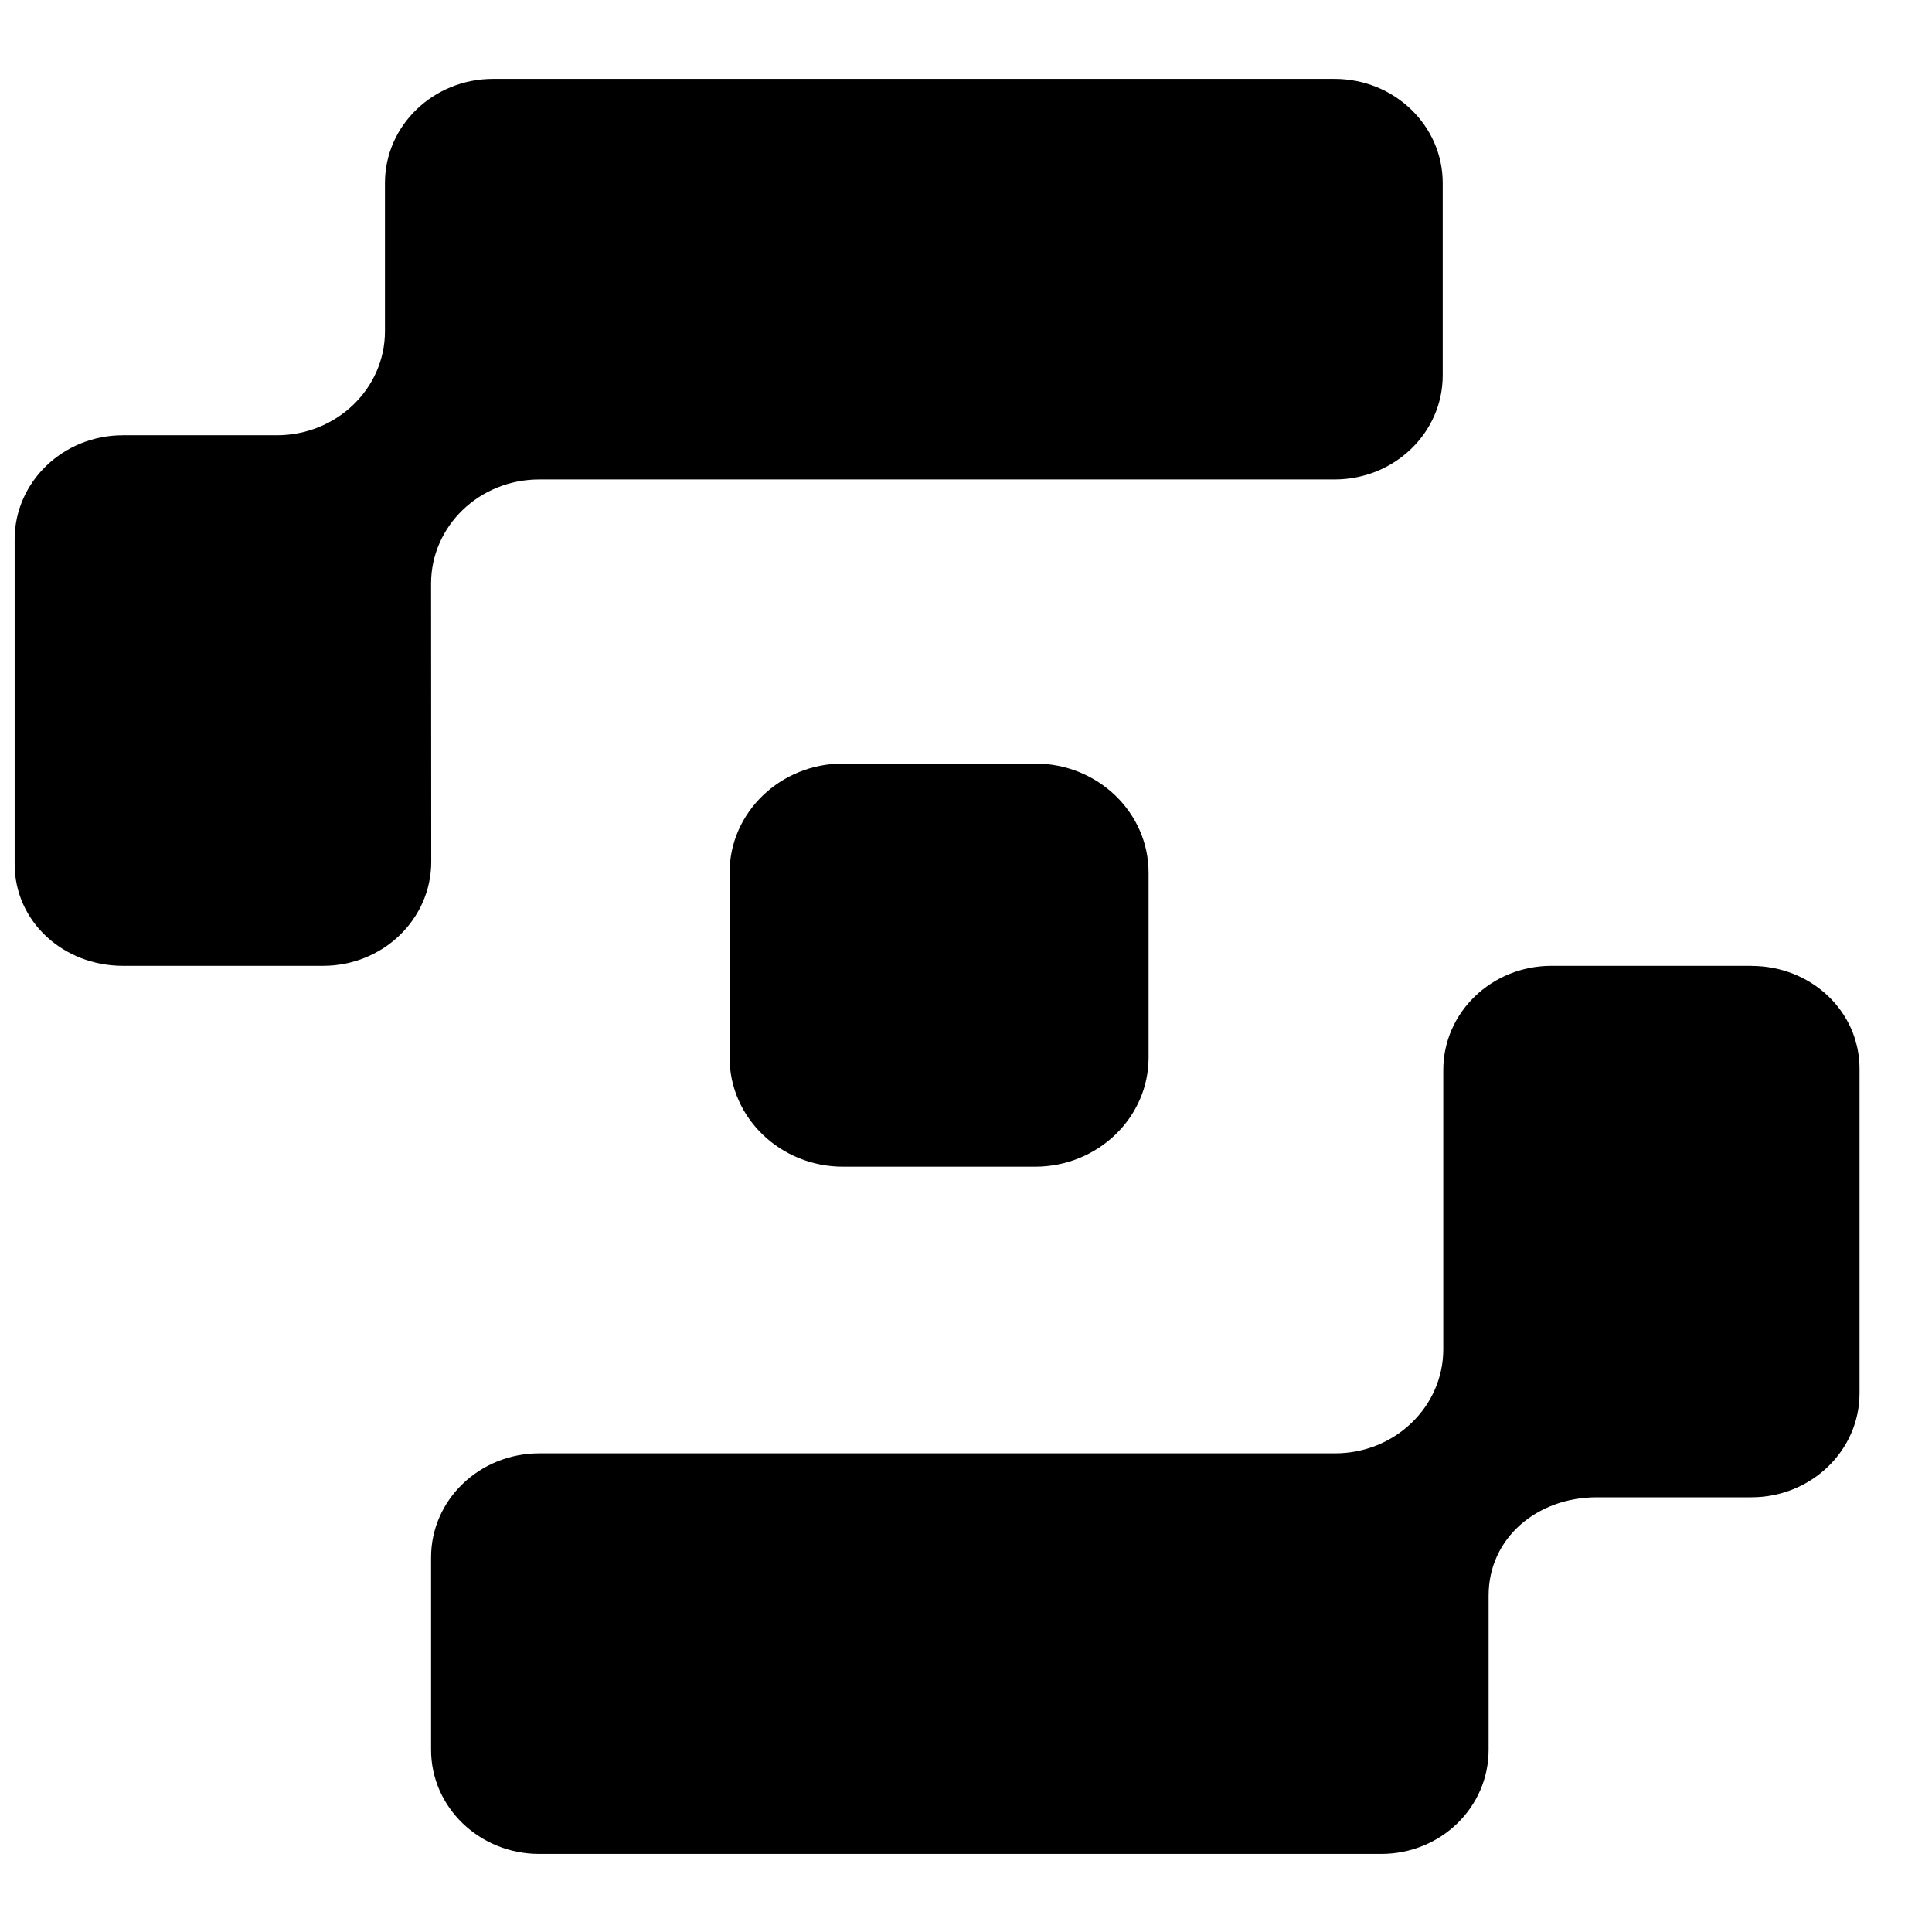
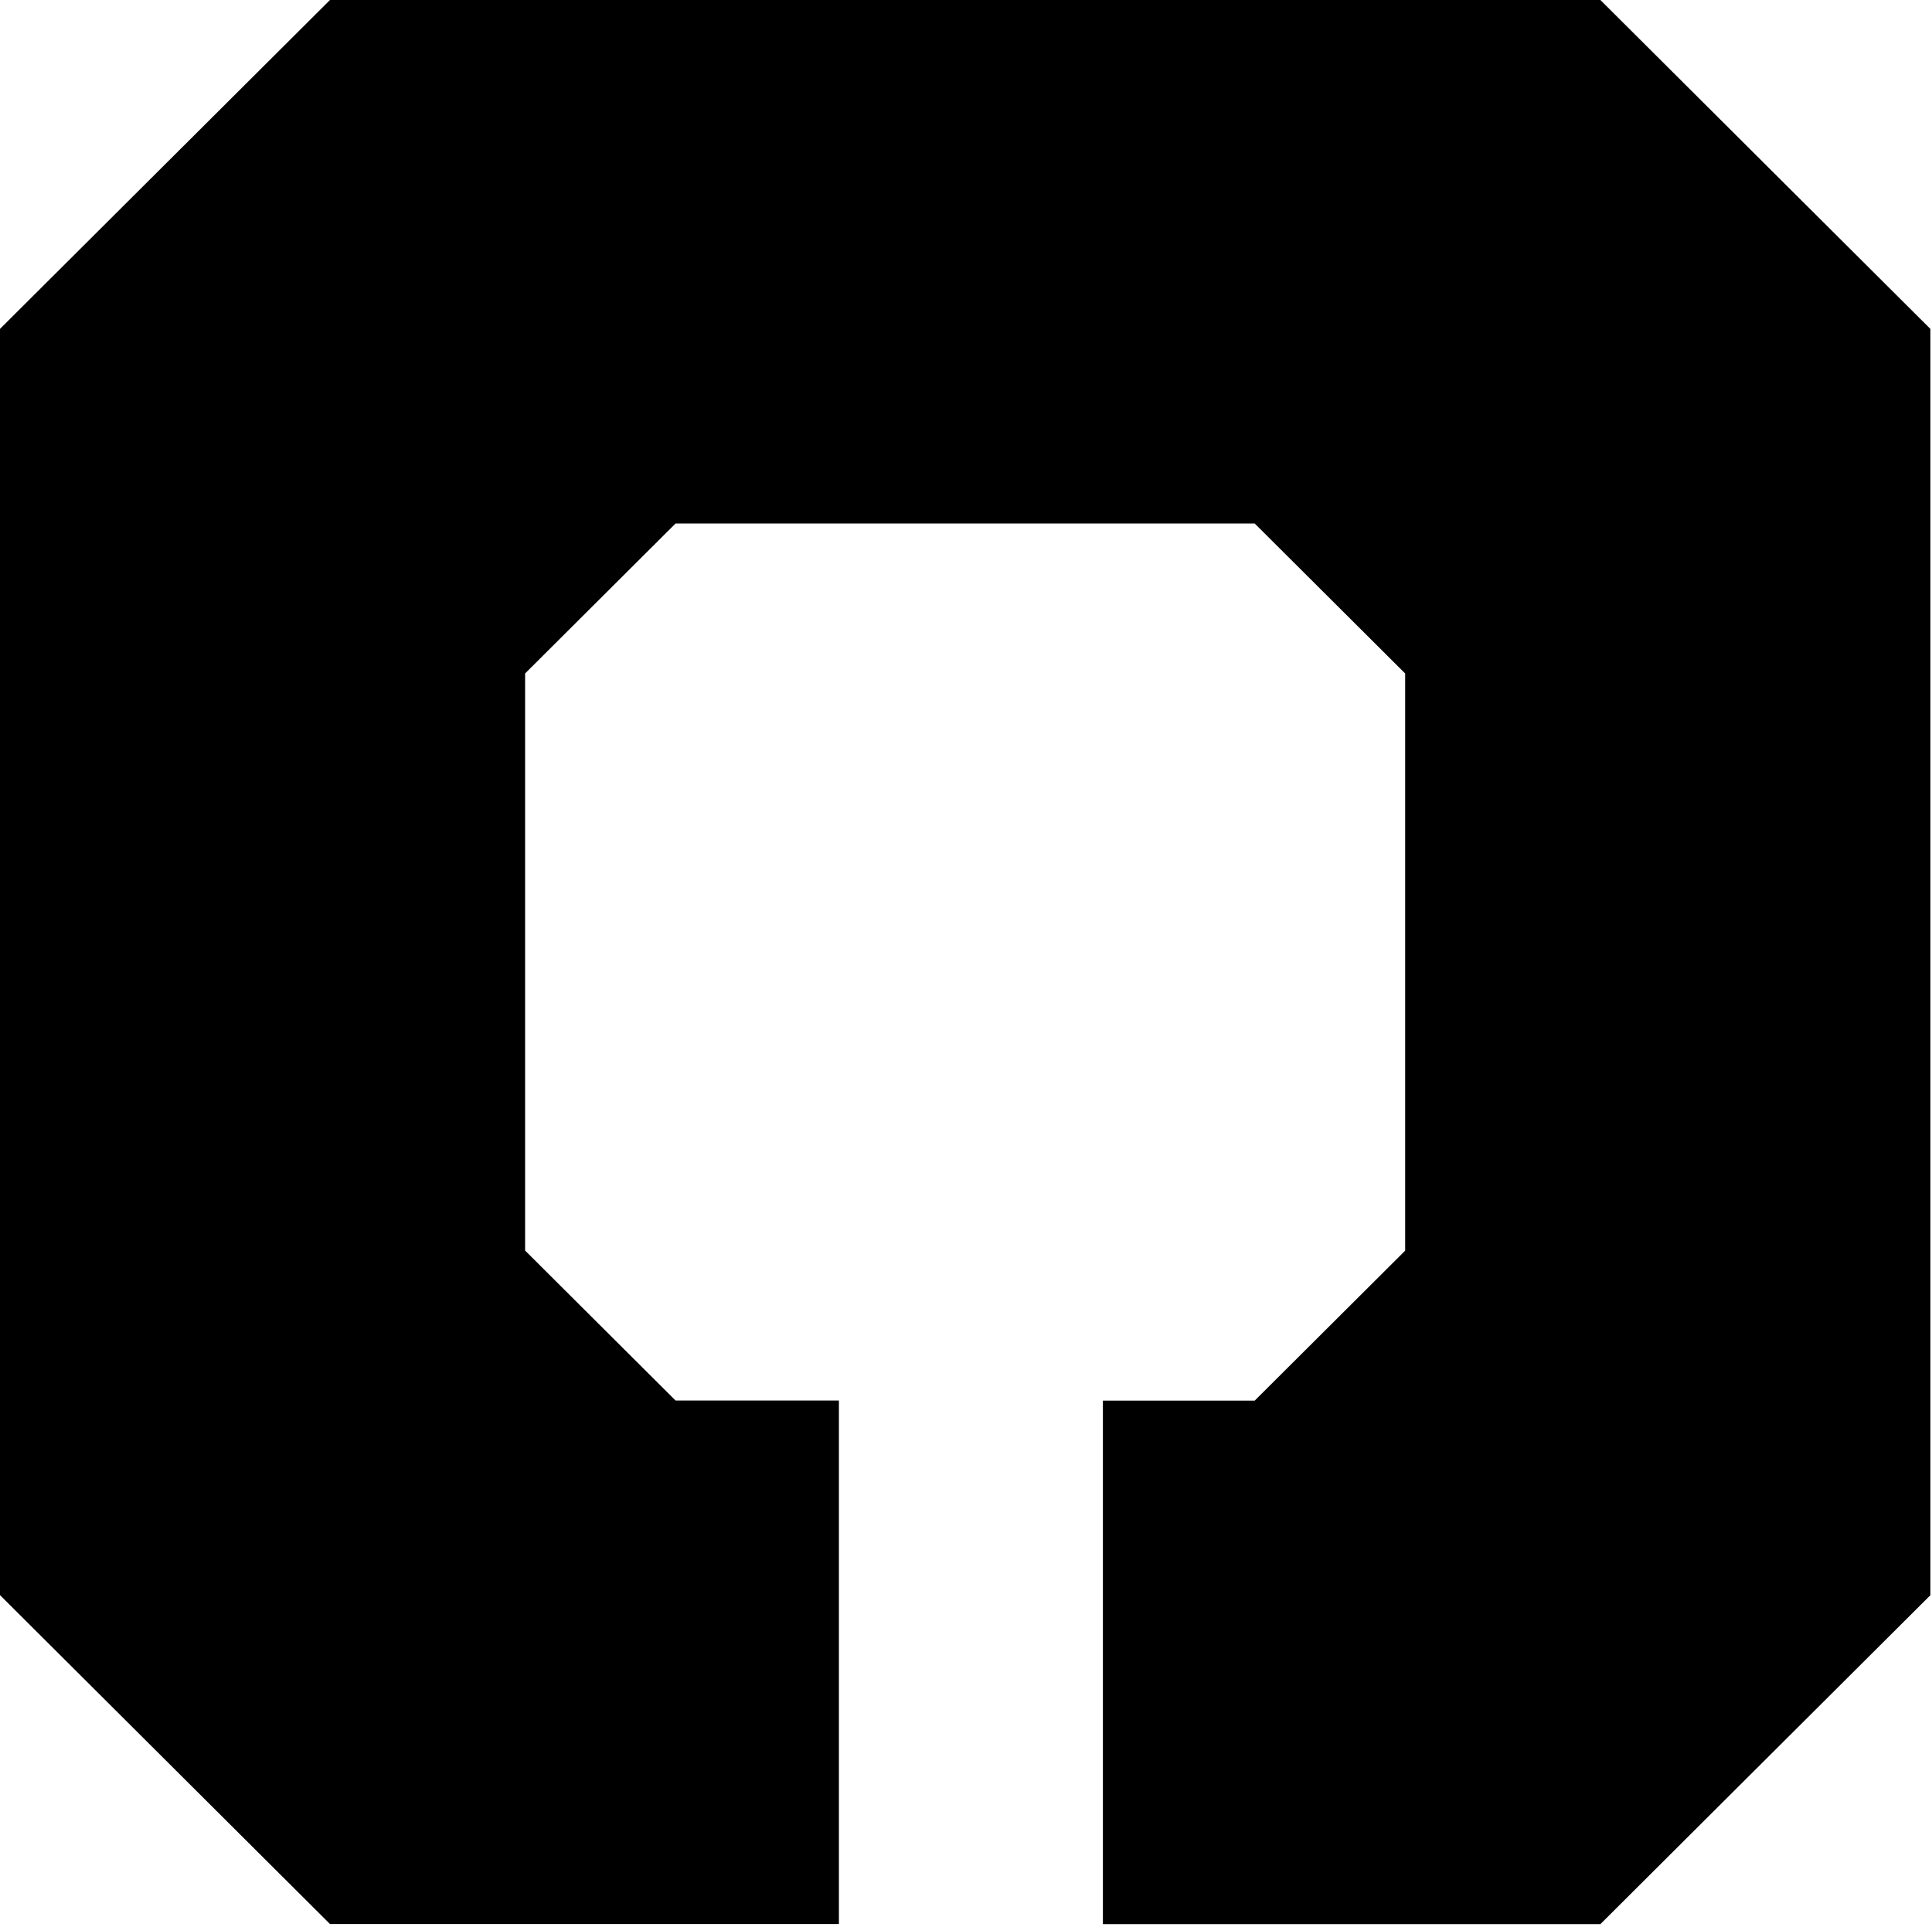
- <svg xmlns="http://www.w3.org/2000/svg" width="384" height="384" viewBox="0 0 24 24" fill="none">
-   <path d="M21.757 11.998h-2.485c-.742 0-1.343.579-1.343 1.293v3.47c0 .714-.602 1.293-1.344 1.293H6.699c-.743 0-1.344.578-1.344 1.292v2.391c0 .714.601 1.293 1.344 1.293h10.458c.742 0 1.335-.579 1.335-1.293V19.82c0-.714.602-1.22 1.344-1.22h1.92c.743 0 1.344-.58 1.344-1.293v-4.03c0-.714-.601-1.278-1.343-1.278ZM5.355 7.249c0-.714.6-1.293 1.343-1.293h9.88c.743 0 1.344-.579 1.344-1.293v-2.39c0-.714-.601-1.293-1.344-1.293H6.125c-.742 0-1.343.579-1.343 1.293v1.842c0 .714-.602 1.292-1.344 1.292H1.526C.784 5.407.182 5.986.182 6.7v4.034c0 .714.604 1.264 1.346 1.264h2.485c.743 0 1.344-.579 1.344-1.293L5.355 7.25ZM10.472 9.485h2.387c.778 0 1.409.608 1.409 1.356v2.296c0 .748-.632 1.356-1.41 1.356h-2.386c-.778 0-1.409-.608-1.409-1.356v-2.296c0-.749.632-1.356 1.409-1.356Z" fill="currentColor" />
+ <svg xmlns="http://www.w3.org/2000/svg" width="367" height="366" viewBox="0 0 367 366" fill="none">
+   <path d="M304.008 0H62.682C38.194 24.412 24.488 38.076 0 62.487V303.064C24.488 327.476 38.194 341.14 62.682 365.552H159.359V266.093H128.331C117.174 254.97 110.926 248.742 99.748 237.598V127.954C110.905 116.831 117.153 110.603 128.331 99.459H238.338C249.495 110.582 255.743 116.81 266.921 127.954V237.619C255.764 248.742 249.516 254.97 238.338 266.113H209.504V365.573H304.008C328.496 341.161 342.202 327.497 366.69 303.085V62.487C342.202 38.076 328.496 24.412 304.008 0Z" fill="black" />
</svg>
